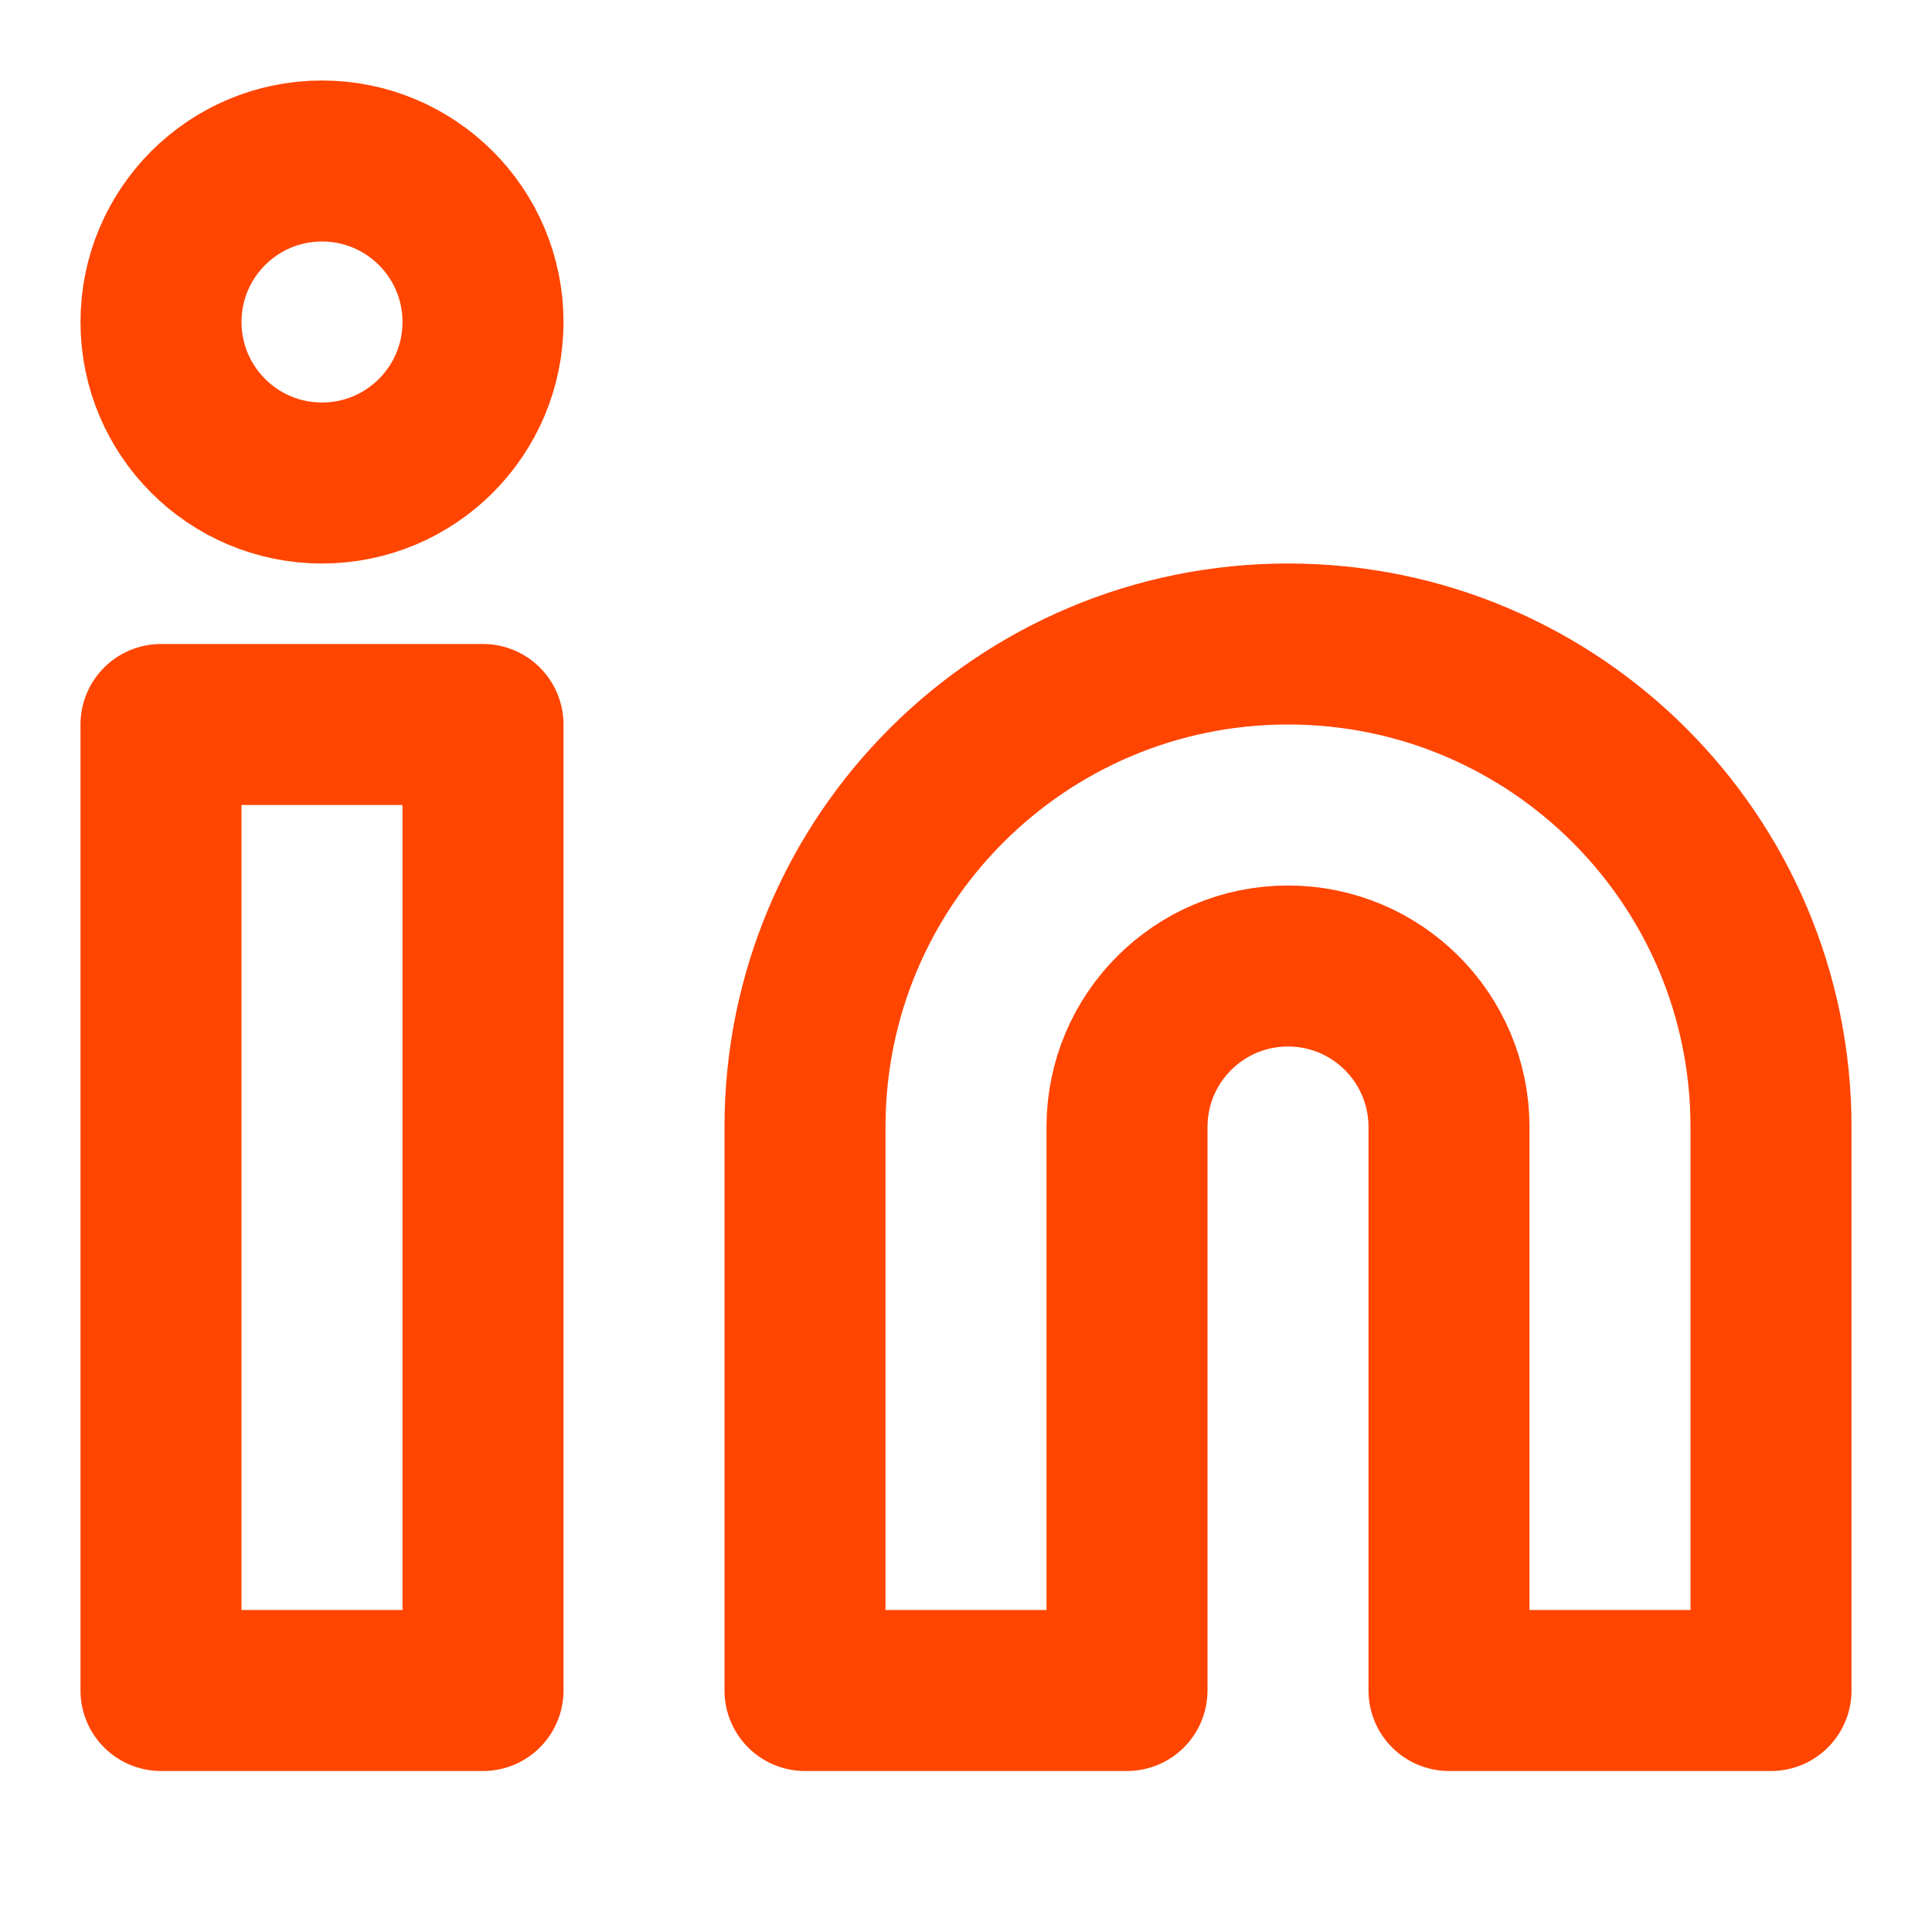
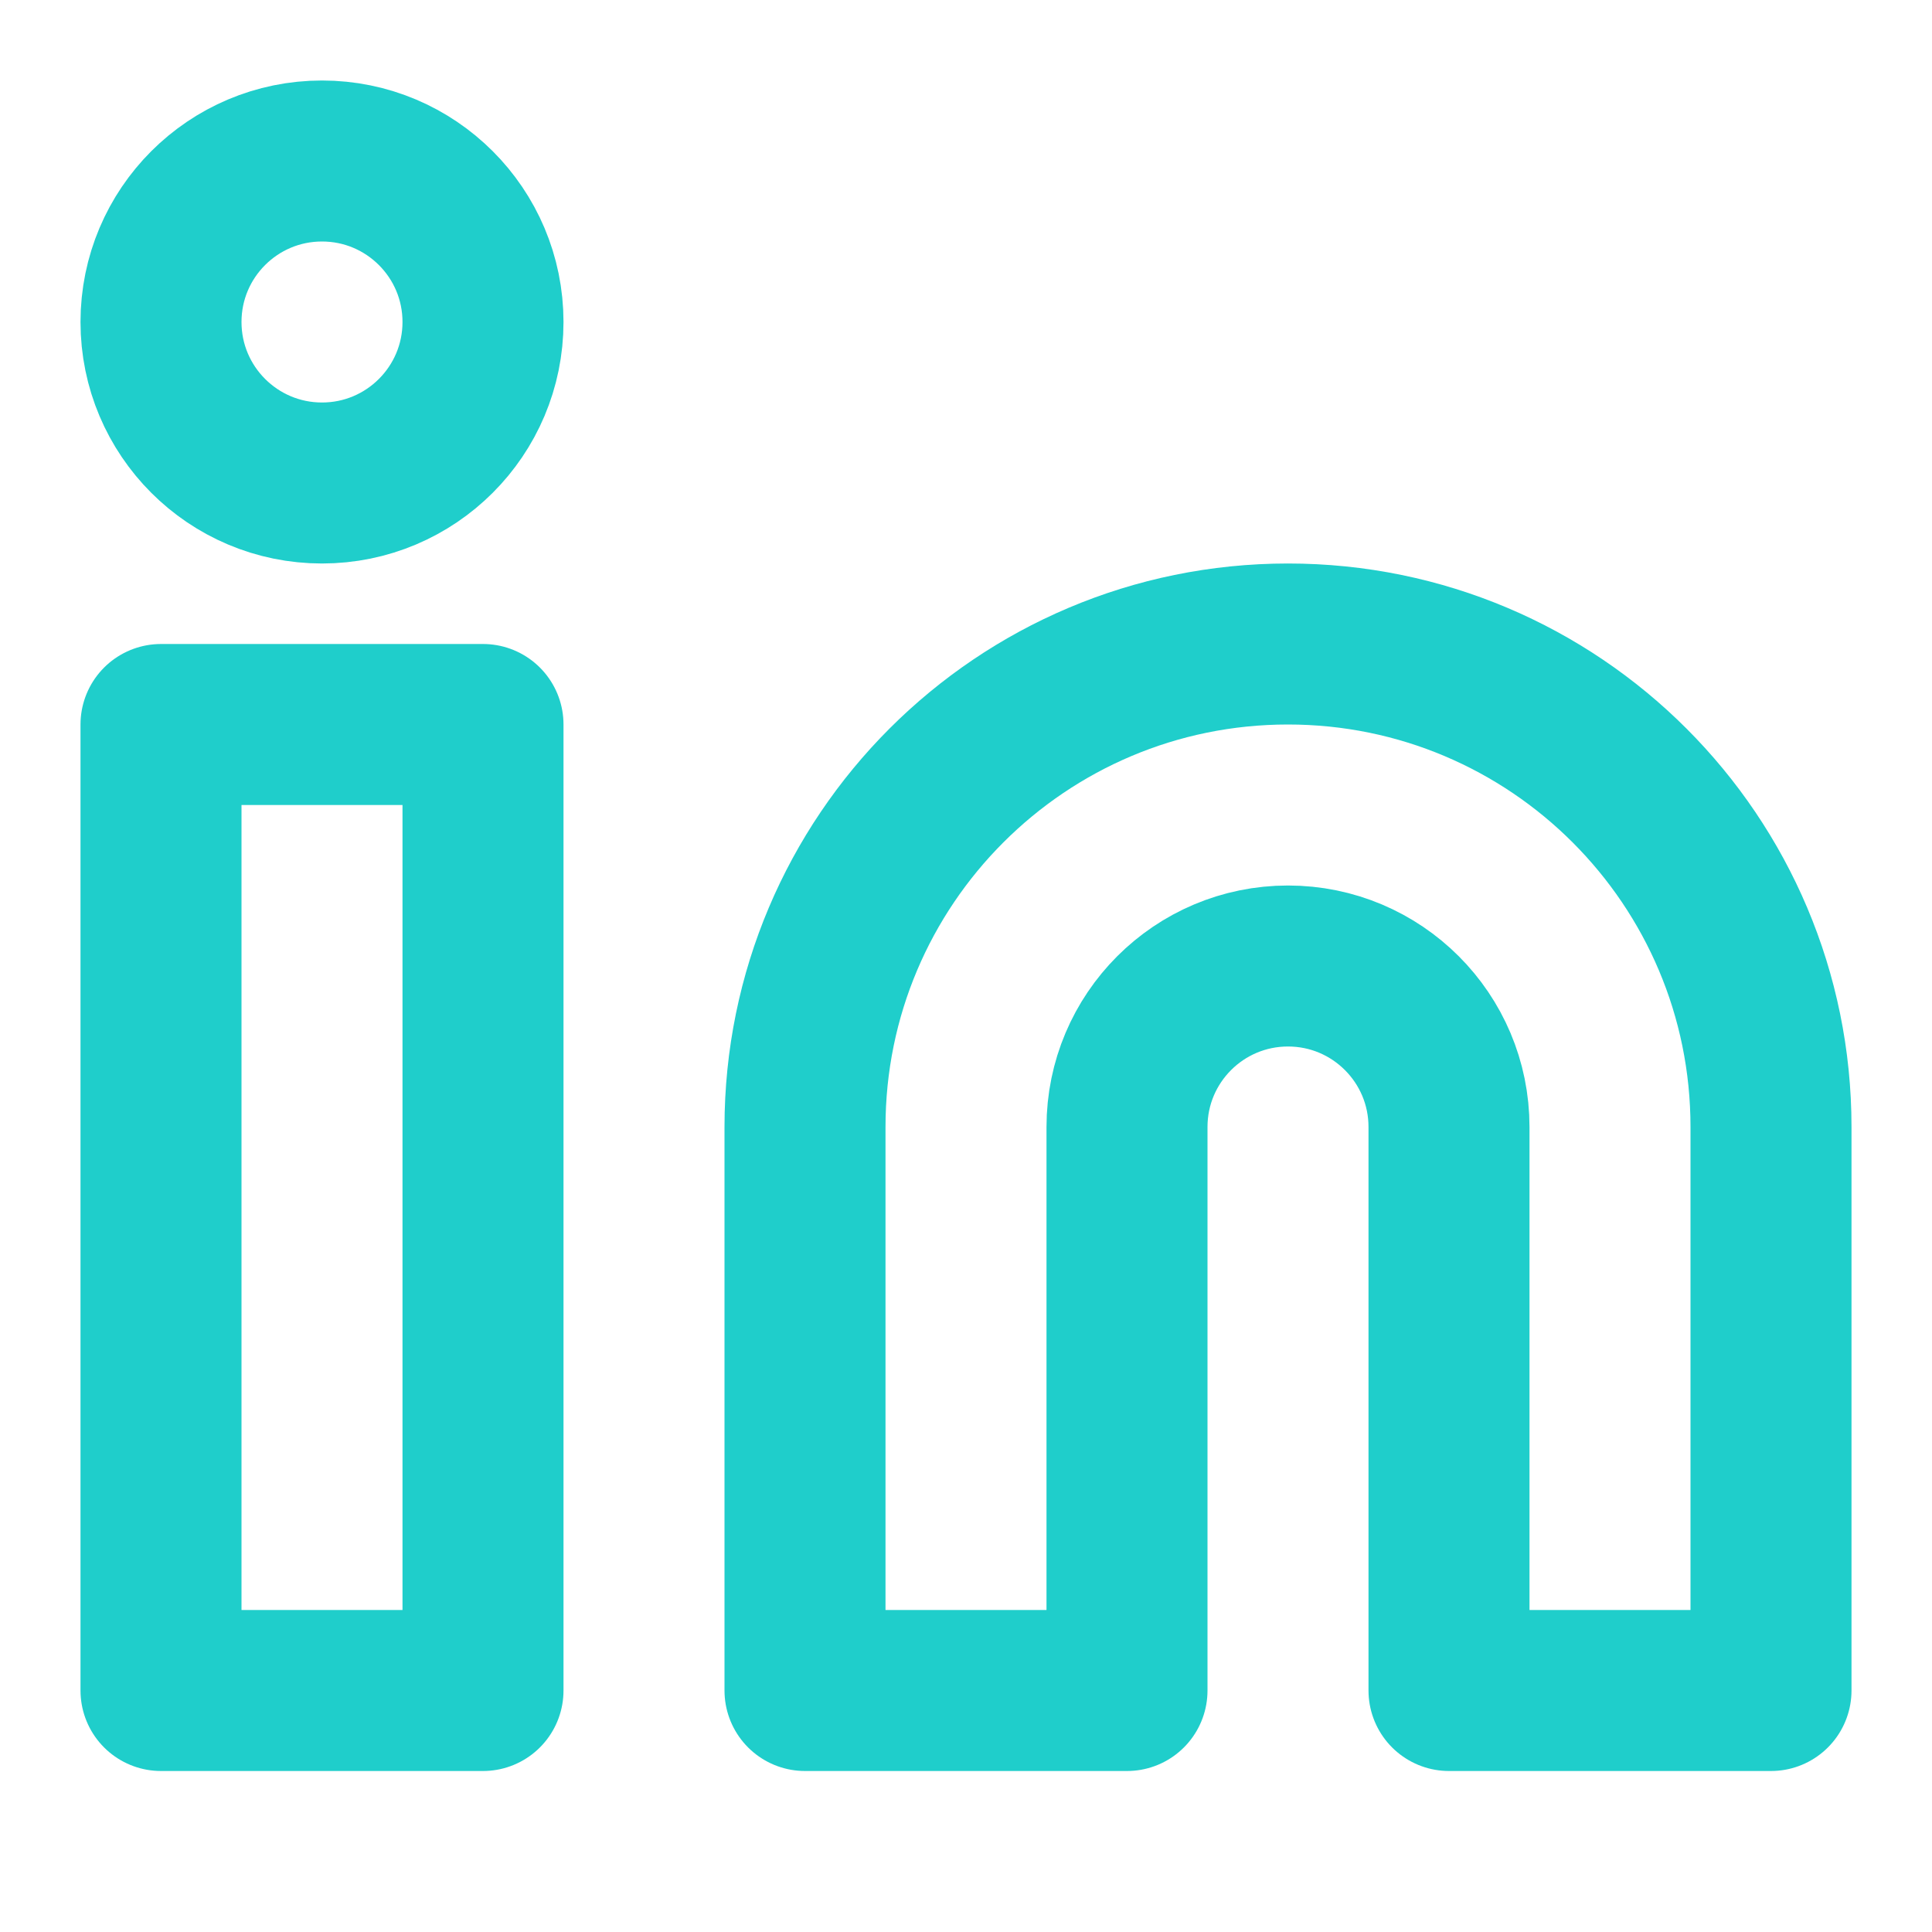
- <svg xmlns="http://www.w3.org/2000/svg" width="24" height="24" viewBox="0 0 24 24" fill="none" stroke="orangered" stroke-width="2" stroke-linecap="round" stroke-linejoin="round" class="feather feather-linkedin">
+ <svg xmlns="http://www.w3.org/2000/svg" width="24" height="24" viewBox="0 0 24 24" fill="none" stroke="#1FCECB" stroke-width="2" stroke-linecap="round" stroke-linejoin="round" class="feather feather-linkedin">
  <path d="M16 8a6 6 0 0 1 6 6v7h-4v-7a2 2 0 0 0-2-2 2 2 0 0 0-2 2v7h-4v-7a6 6 0 0 1 6-6z" />
  <rect x="2" y="9" width="4" height="12" />
  <circle cx="4" cy="4" r="2" />
</svg>
